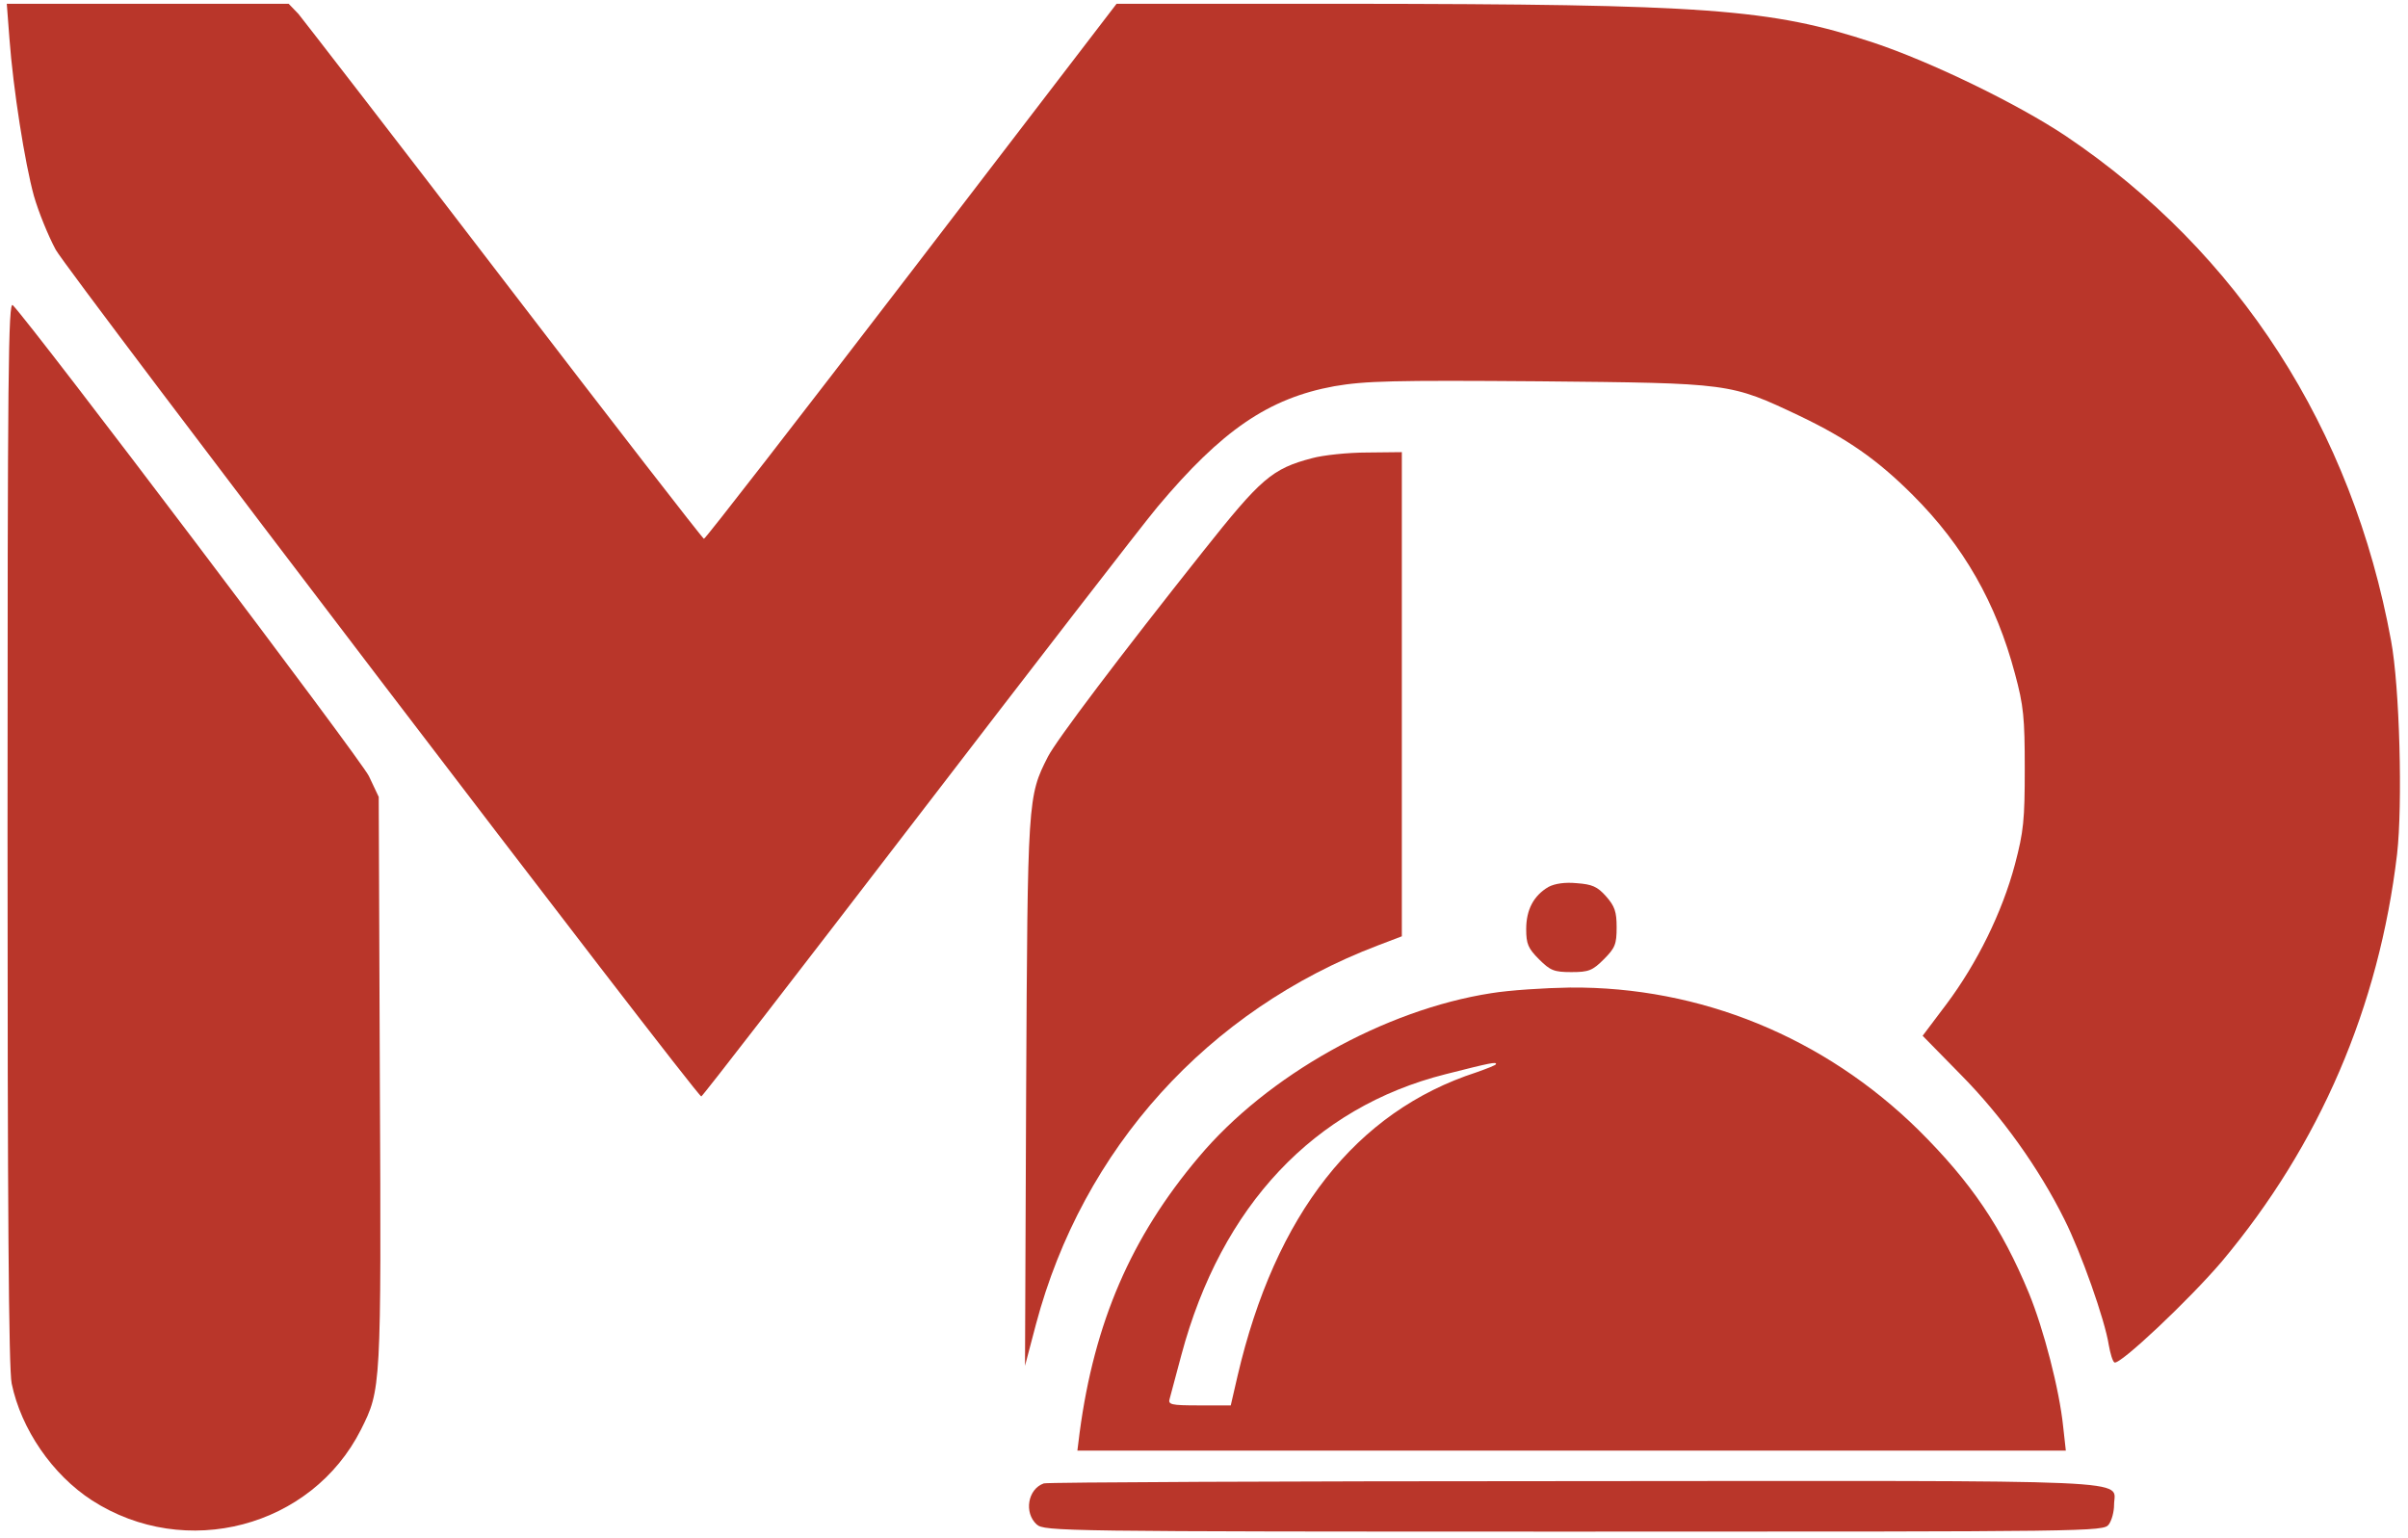
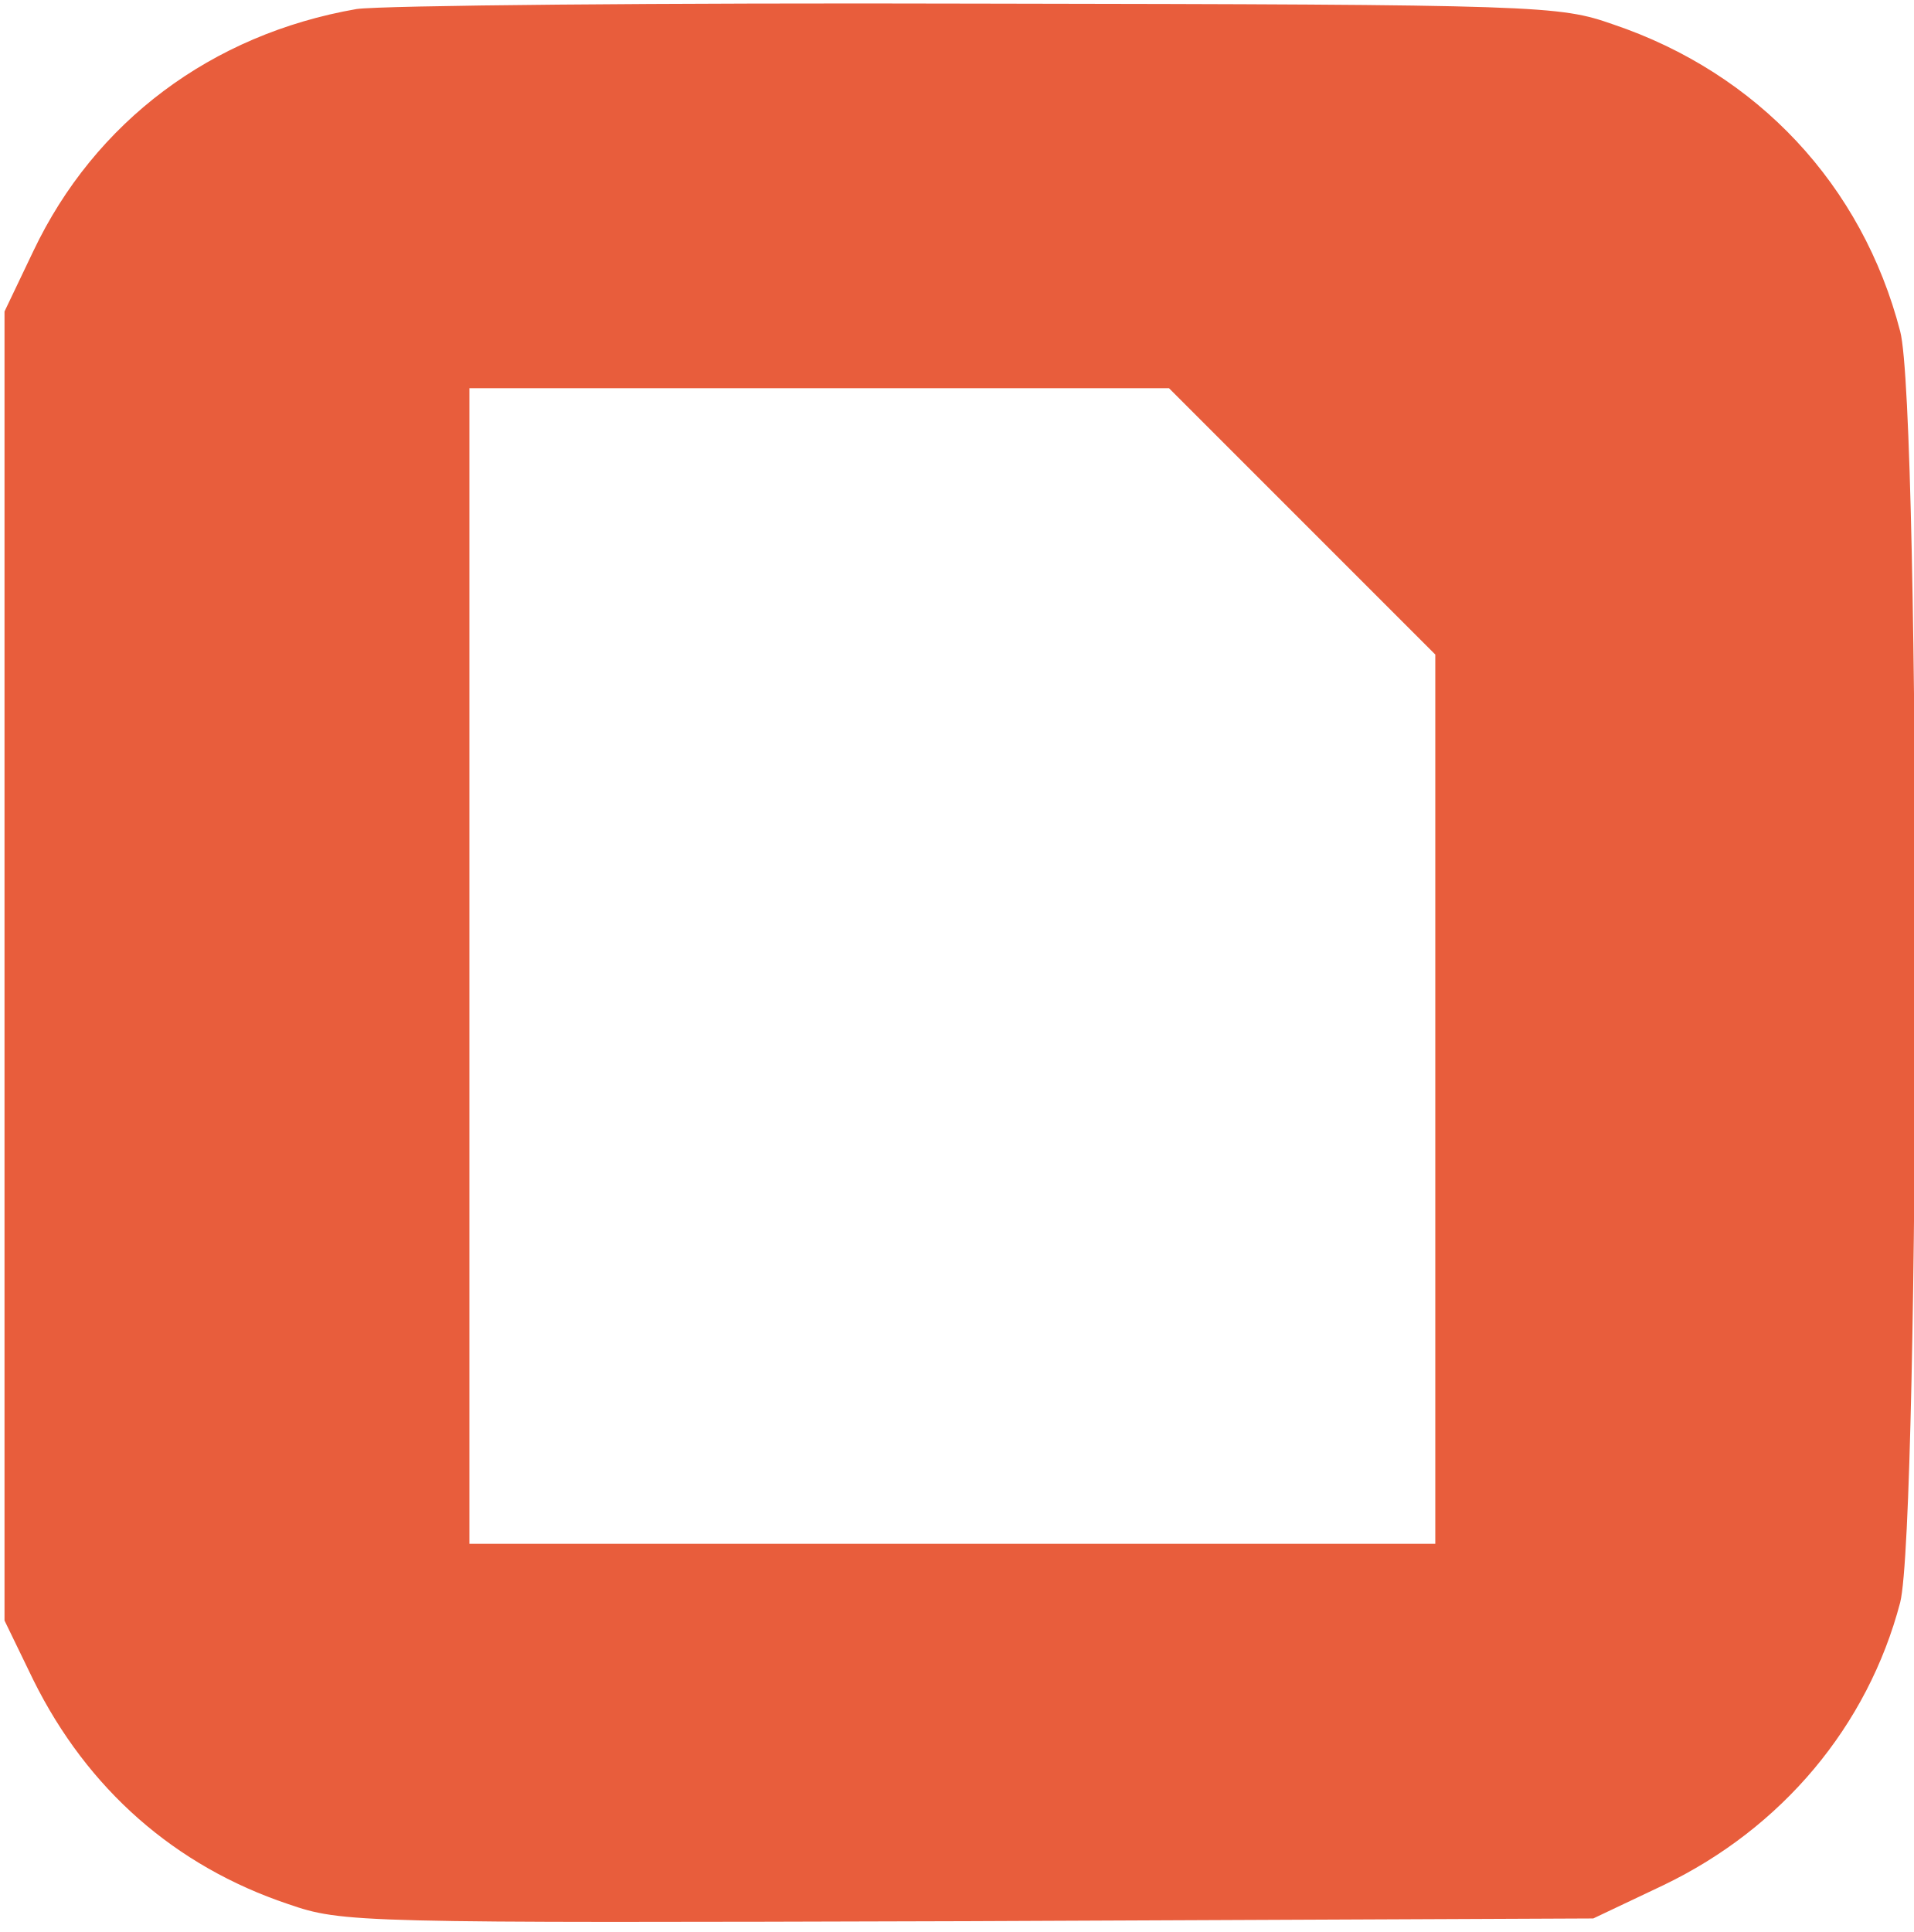
- <svg xmlns="http://www.w3.org/2000/svg" version="1.0" width="639pt" height="408pt" viewBox="0 0 639 408" preserveAspectRatio="xMidYMid meet">
-   <g transform="translate(0,408) scale(0.1,-0.1)" fill="#B9362A" stroke="none">
-     <path d="M25 3978 c10 -135 41 -331 65 -418 12 -42 38 -106 58 -143 33 -60 1699 -2245 1713 -2247 3 0 258 330 568 734 310 404 598 777 642 830 171 204 295 289 470 321 82 14 154 16 544 13 509 -5 505 -4 691 -92 125 -60 205 -115 300 -210 135 -135 221 -286 271 -474 23 -85 26 -117 26 -252 0 -136 -3 -167 -26 -254 -34 -128 -101 -263 -181 -370 l-64 -85 101 -103 c109 -110 208 -249 275 -384 44 -87 108 -268 118 -334 4 -22 10 -43 15 -46 14 -8 200 168 285 268 260 310 417 676 465 1081 15 131 7 444 -16 567 -103 562 -404 1030 -863 1339 -129 86 -358 197 -511 248 -273 90 -441 102 -1397 103 l-611 0 -544 -710 c-299 -390 -547 -710 -551 -710 -3 0 -241 307 -529 683 -287 375 -534 694 -547 710 l-26 27 -374 0 -374 0 7 -92z" />
-     <path d="M20 1873 c0 -990 3 -1428 11 -1465 25 -121 108 -242 213 -310 248 -160 583 -72 714 188 53 106 54 108 50 924 l-3 755 -26 55 c-21 44 -890 1193 -945 1250 -12 12 -14 -174 -14 -1397z" />
-     <path d="M3482 2864 c-107 -28 -136 -54 -290 -248 -220 -277 -389 -501 -411 -544 -54 -106 -54 -110 -58 -892 l-3 -725 29 110 c124 467 456 834 908 1006 l63 24 0 643 0 642 -92 -1 c-51 0 -117 -7 -146 -15z" />
-     <path d="M4109 1726 c-39 -23 -59 -60 -59 -112 0 -39 5 -51 34 -80 30 -30 40 -34 86 -34 46 0 56 4 86 34 30 30 34 40 34 85 0 41 -5 56 -28 82 -23 26 -37 32 -78 35 -31 3 -58 -1 -75 -10z" />
-     <path d="M3957 1444 c-283 -44 -594 -218 -776 -435 -180 -213 -277 -439 -316 -731 l-6 -48 1311 0 1312 0 -7 63 c-10 99 -52 260 -91 355 -72 174 -153 294 -293 433 -250 246 -579 381 -925 378 -67 -1 -160 -7 -209 -15z m13 -188 c0 -3 -24 -12 -52 -22 -320 -104 -534 -377 -634 -806 l-18 -78 -84 0 c-75 0 -83 2 -78 18 2 9 17 62 31 116 106 396 352 657 701 745 122 31 134 33 134 27z" />
-     <path d="M2770 143 c-43 -15 -53 -78 -19 -109 21 -18 58 -19 1426 -19 1379 0 1405 0 1419 19 8 11 14 34 14 52 0 69 106 64 -1435 63 -764 0 -1397 -3 -1405 -6z" />
+ <svg xmlns="http://www.w3.org/2000/svg" version="1.0" width="212pt" height="214pt" viewBox="0 0 212 214" preserveAspectRatio="xMidYMid meet">
+   <g transform="translate(0,214) scale(0.1,-0.1)" fill="#E85D3C" stroke="none">
+     <path d="M395 2130 c-161 -28 -290 -125 -358 -268 l-32 -67 0 -725 0 -725 32 -66 c60 -121 157 -206 282 -248 61 -21 73 -21 754 -19 l692 3 78 37 c131 63 226 176 262 313 22 87 23 1322 0 1408 -42 162 -158 286 -318 340 -60 21 -78 22 -702 23 -352 1 -662 -2 -690 -6z m1048 -568 l147 -147 0 -493 0 -492 -535 0 -535 0 0 640 0 640 388 0 387 0 148 -148z" />
  </g>
</svg>
